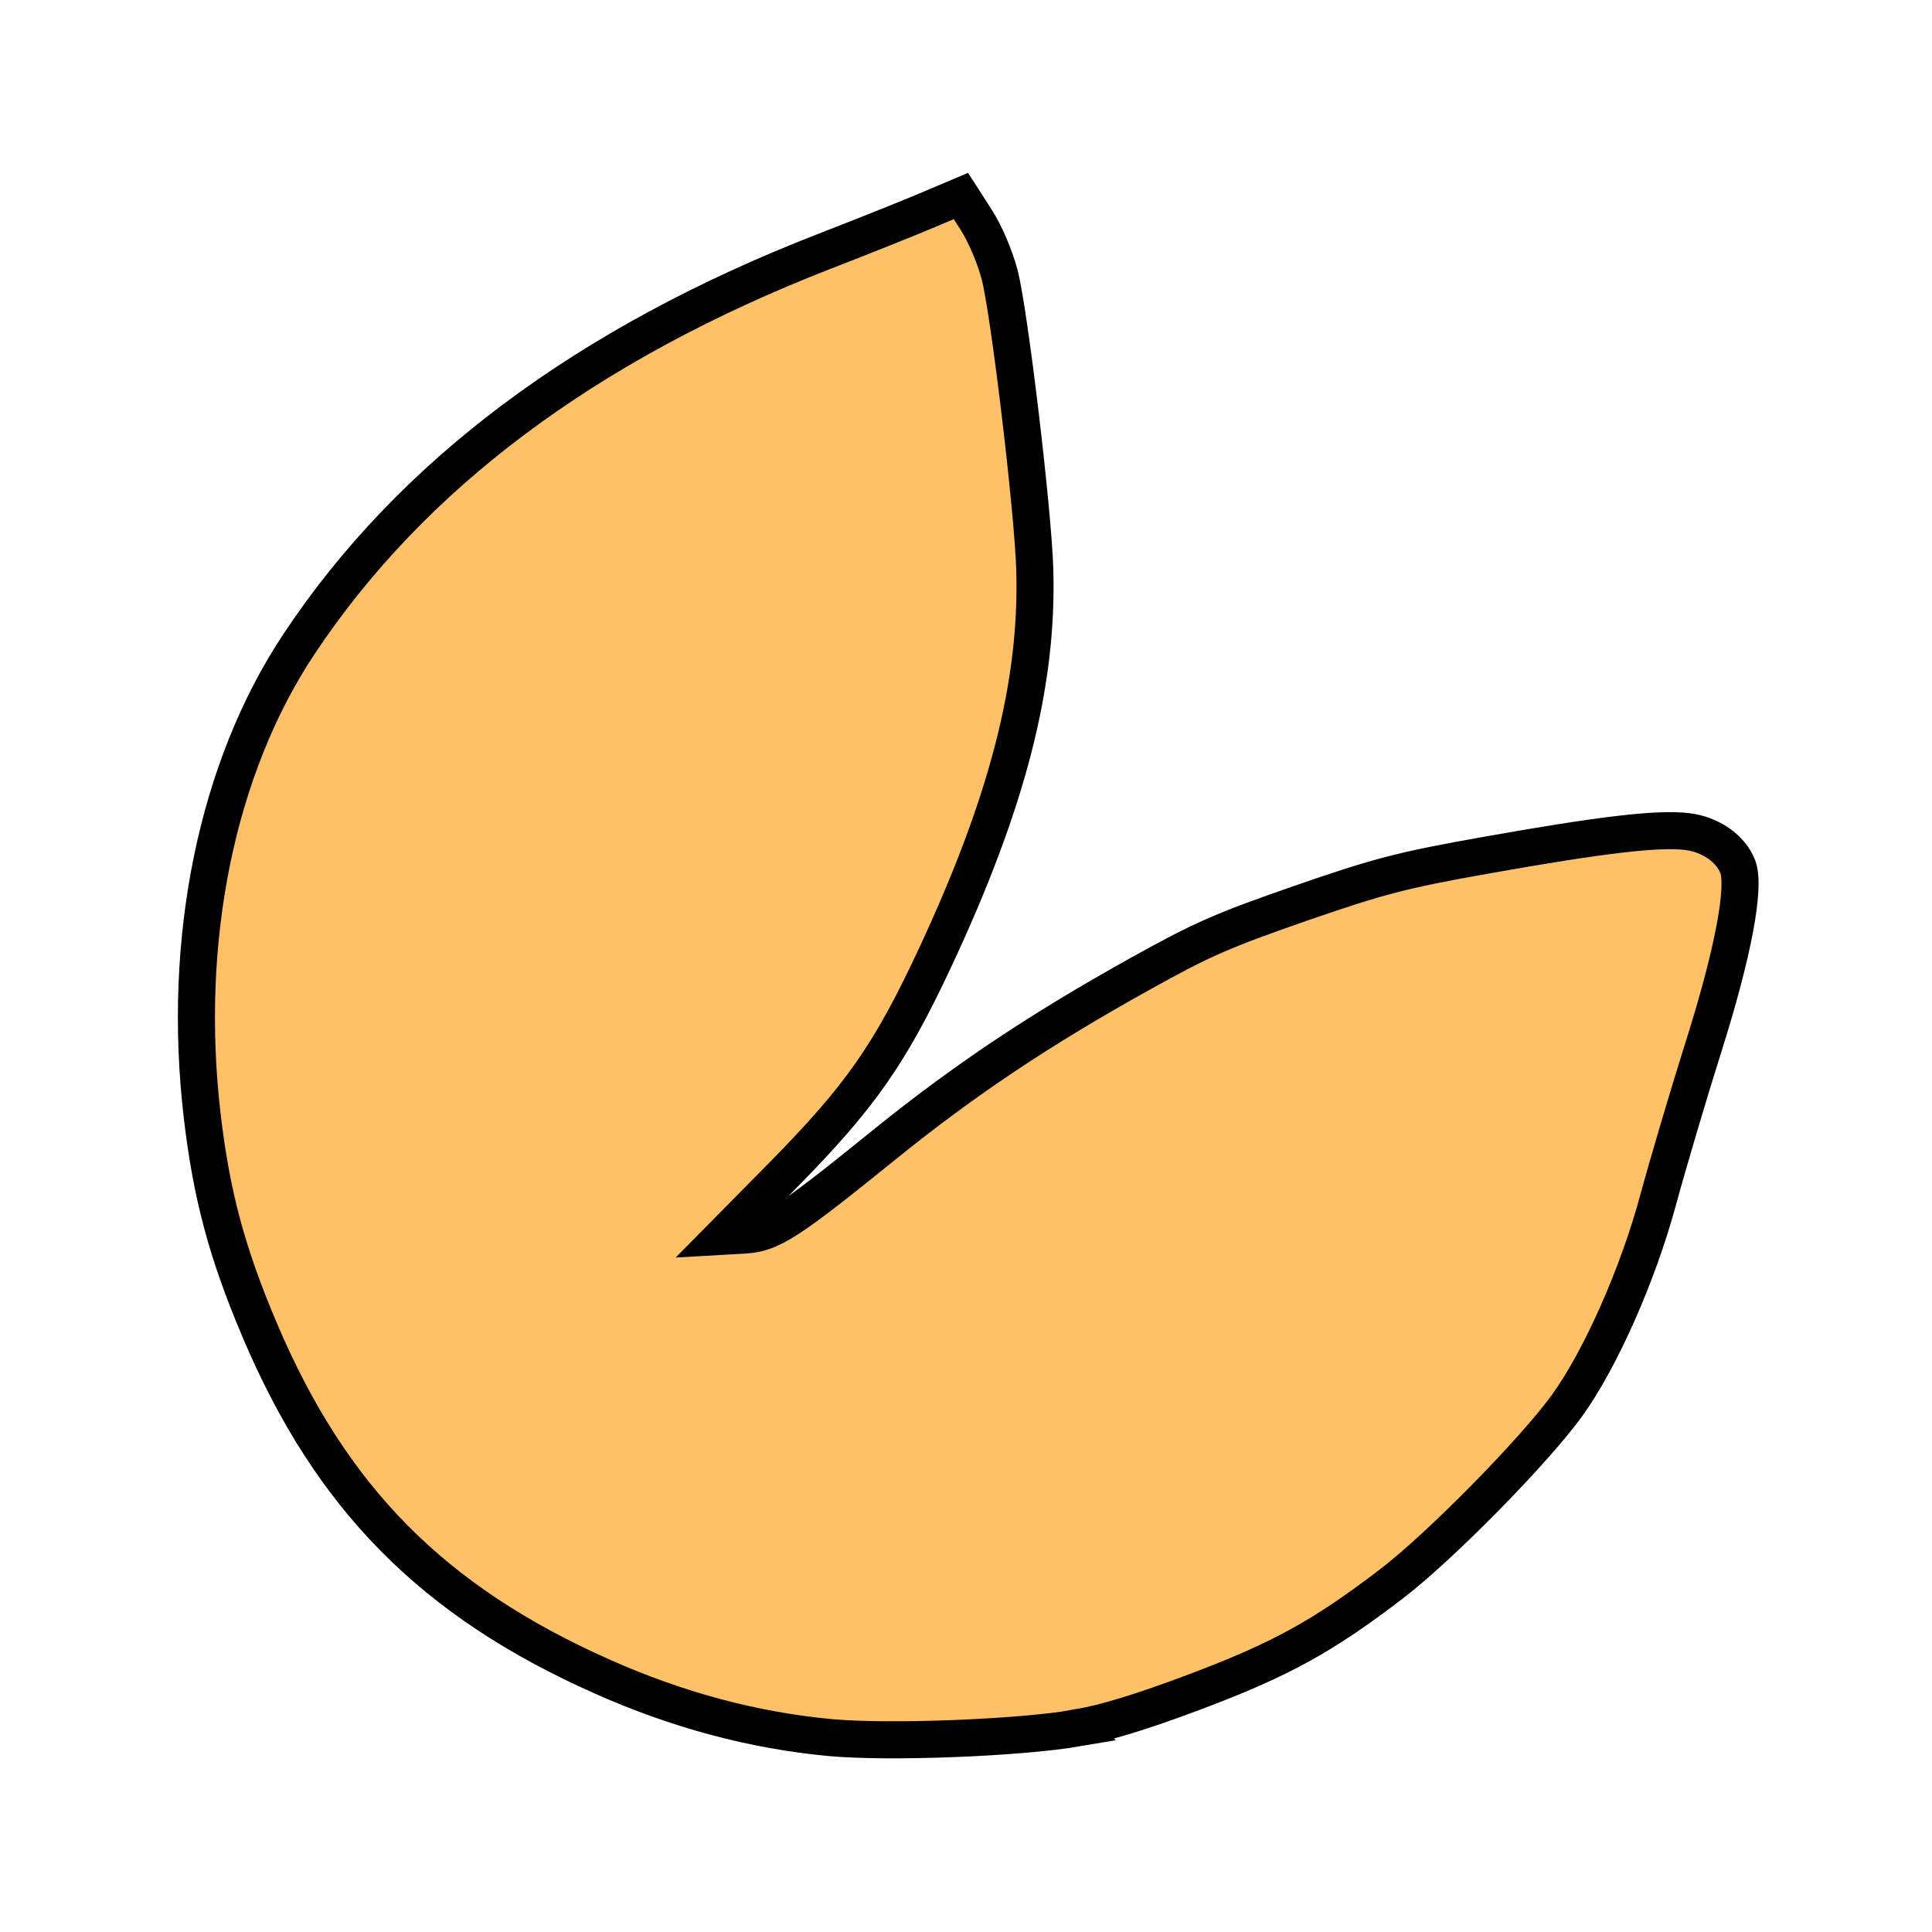
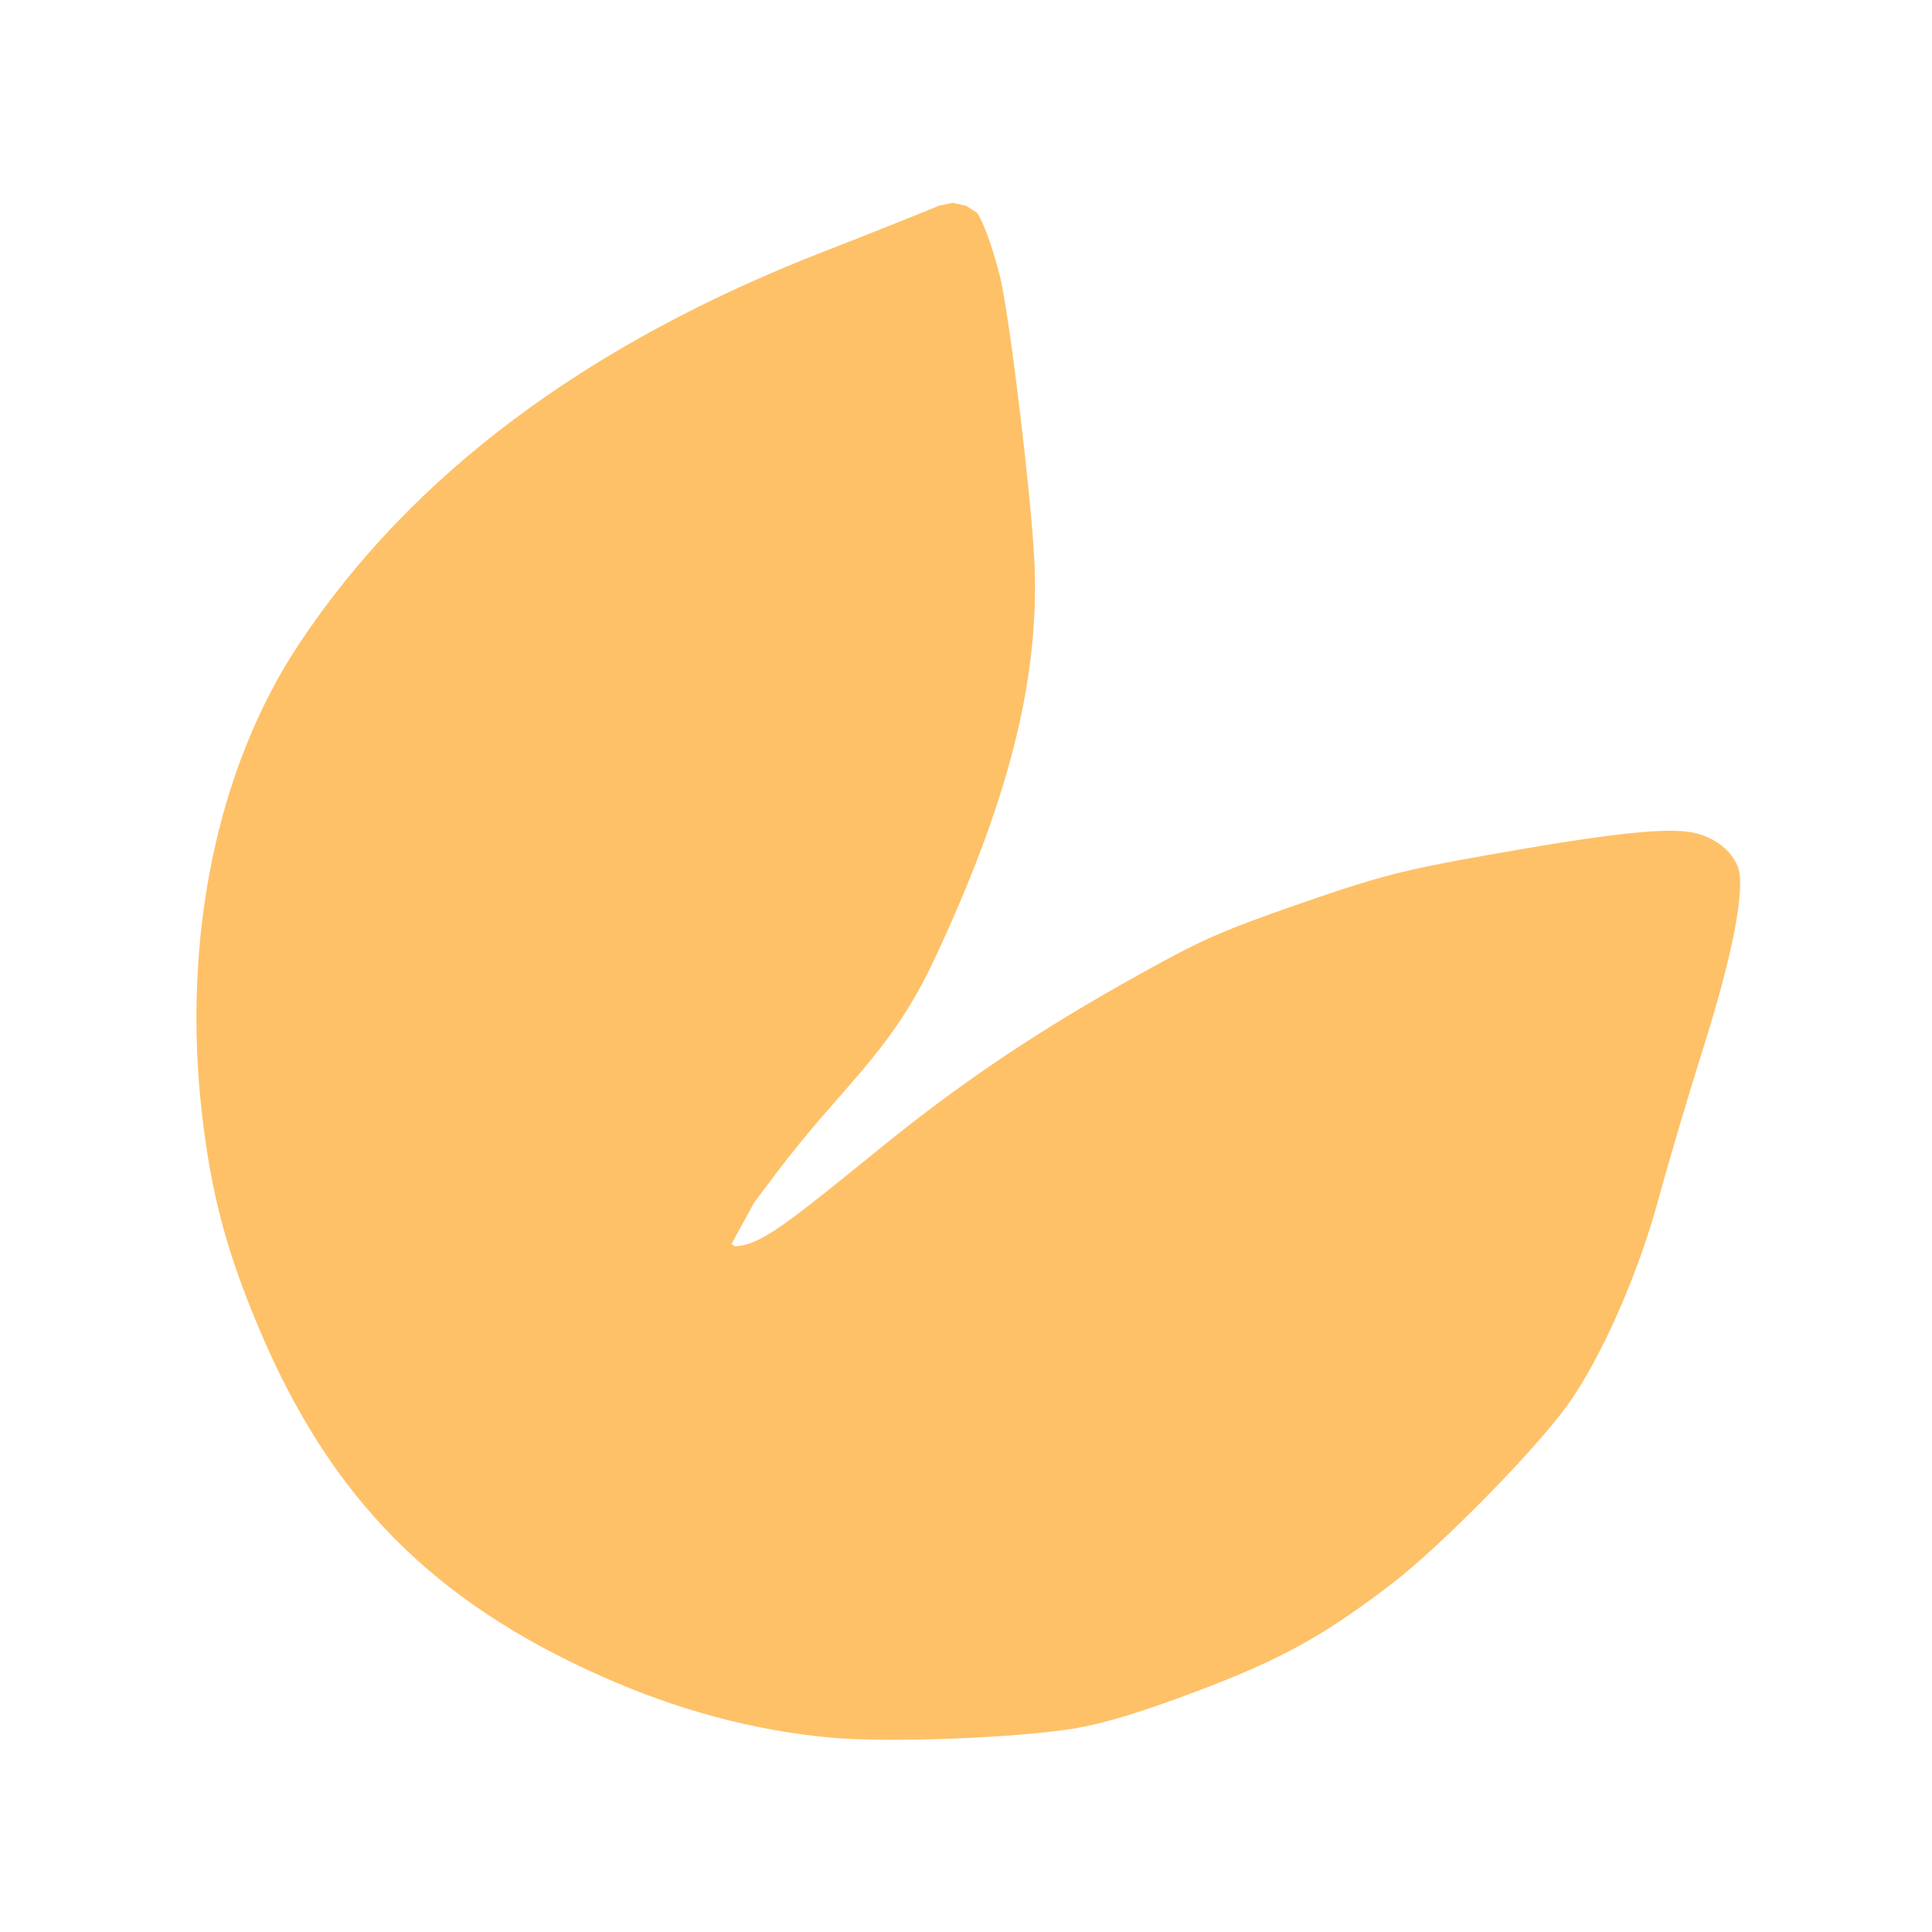
<svg xmlns="http://www.w3.org/2000/svg" version="1.1" viewBox="0 0 22 22" id="svg3245" width="100%" height="100%">
  <defs id="defs3251" />
-   <path style="fill:#fec168;fill-opacity:1;stroke:#000000;stroke-width:0.422;stroke-miterlimit:4;stroke-opacity:1;stroke-dasharray:none" d="m 12.268,19.677 c -0.671,0.114 -2.149,0.171 -2.816,0.109 -0.876,-0.082 -1.741,-0.314 -2.6,-0.697 -1.926,-0.857 -3.085,-2.031 -3.896,-3.946 -0.371,-0.875 -0.547,-1.531 -0.653,-2.432 -0.236,-2.006 0.164,-3.963 1.099,-5.373 1.281,-1.932 3.277,-3.424 5.991,-4.478 0.438,-0.17 0.966,-0.381 1.173,-0.469 l 0.376,-0.159 0.173,0.269 c 0.101,0.157 0.212,0.417 0.267,0.623 0.109,0.41 0.38,2.673 0.401,3.354 0.04,1.303 -0.308,2.659 -1.139,4.436 -0.512,1.095 -0.851,1.578 -1.736,2.476 l -0.679,0.688 0.245,-0.014 c 0.306,-0.017 0.498,-0.14 1.596,-1.029 0.909,-0.735 1.772,-1.312 2.915,-1.947 0.702,-0.391 0.933,-0.492 1.825,-0.802 0.889,-0.308 1.161,-0.379 2.103,-0.546 1.321,-0.235 1.965,-0.311 2.298,-0.271 0.267,0.032 0.499,0.194 0.578,0.402 0.087,0.232 -0.054,0.979 -0.38,2.015 -0.179,0.566 -0.416,1.367 -0.528,1.78 -0.231,0.852 -0.653,1.805 -1.034,2.335 -0.37,0.515 -1.448,1.611 -2,2.033 -0.785,0.601 -1.267,0.865 -2.239,1.231 -0.606,0.228 -1.022,0.355 -1.342,0.41 z" id="path4375" />
+   <path style="fill:#fec168;fill-opacity:1;stroke:none" d="m 12.268,19.677 c -0.671,0.114 -2.149,0.171 -2.816,0.109 -0.876,-0.082 -1.741,-0.314 -2.6,-0.697 -1.926,-0.857 -3.085,-2.031 -3.896,-3.946 -0.371,-0.875 -0.547,-1.531 -0.653,-2.432 -0.236,-2.006 0.164,-3.963 1.099,-5.373 1.281,-1.932 3.277,-3.424 5.991,-4.478 0.438,-0.17 1.095,-0.432 1.302,-0.519 L 10.848,2.31 11,2.342 11.127,2.424 c 0.101,0.157 0.2,0.495 0.255,0.702 0.109,0.41 0.38,2.673 0.401,3.354 0.04,1.303 -0.308,2.659 -1.139,4.436 -0.512,1.095 -1.051,1.44 -1.808,2.448 l -0.247,0.328 -0.26,0.475 0.041,0.025 c 0.306,-0.017 0.603,-0.267 1.701,-1.156 0.909,-0.735 1.772,-1.312 2.915,-1.947 0.702,-0.391 0.933,-0.492 1.825,-0.802 0.889,-0.308 1.161,-0.379 2.103,-0.546 1.321,-0.235 1.965,-0.311 2.298,-0.271 0.267,0.032 0.499,0.194 0.578,0.402 0.087,0.232 -0.054,0.979 -0.38,2.015 -0.179,0.566 -0.416,1.367 -0.528,1.78 -0.231,0.852 -0.653,1.805 -1.034,2.335 -0.37,0.515 -1.448,1.611 -2,2.033 -0.785,0.601 -1.267,0.865 -2.239,1.231 -0.606,0.228 -1.022,0.355 -1.342,0.41 z" id="path4375" />
</svg>
